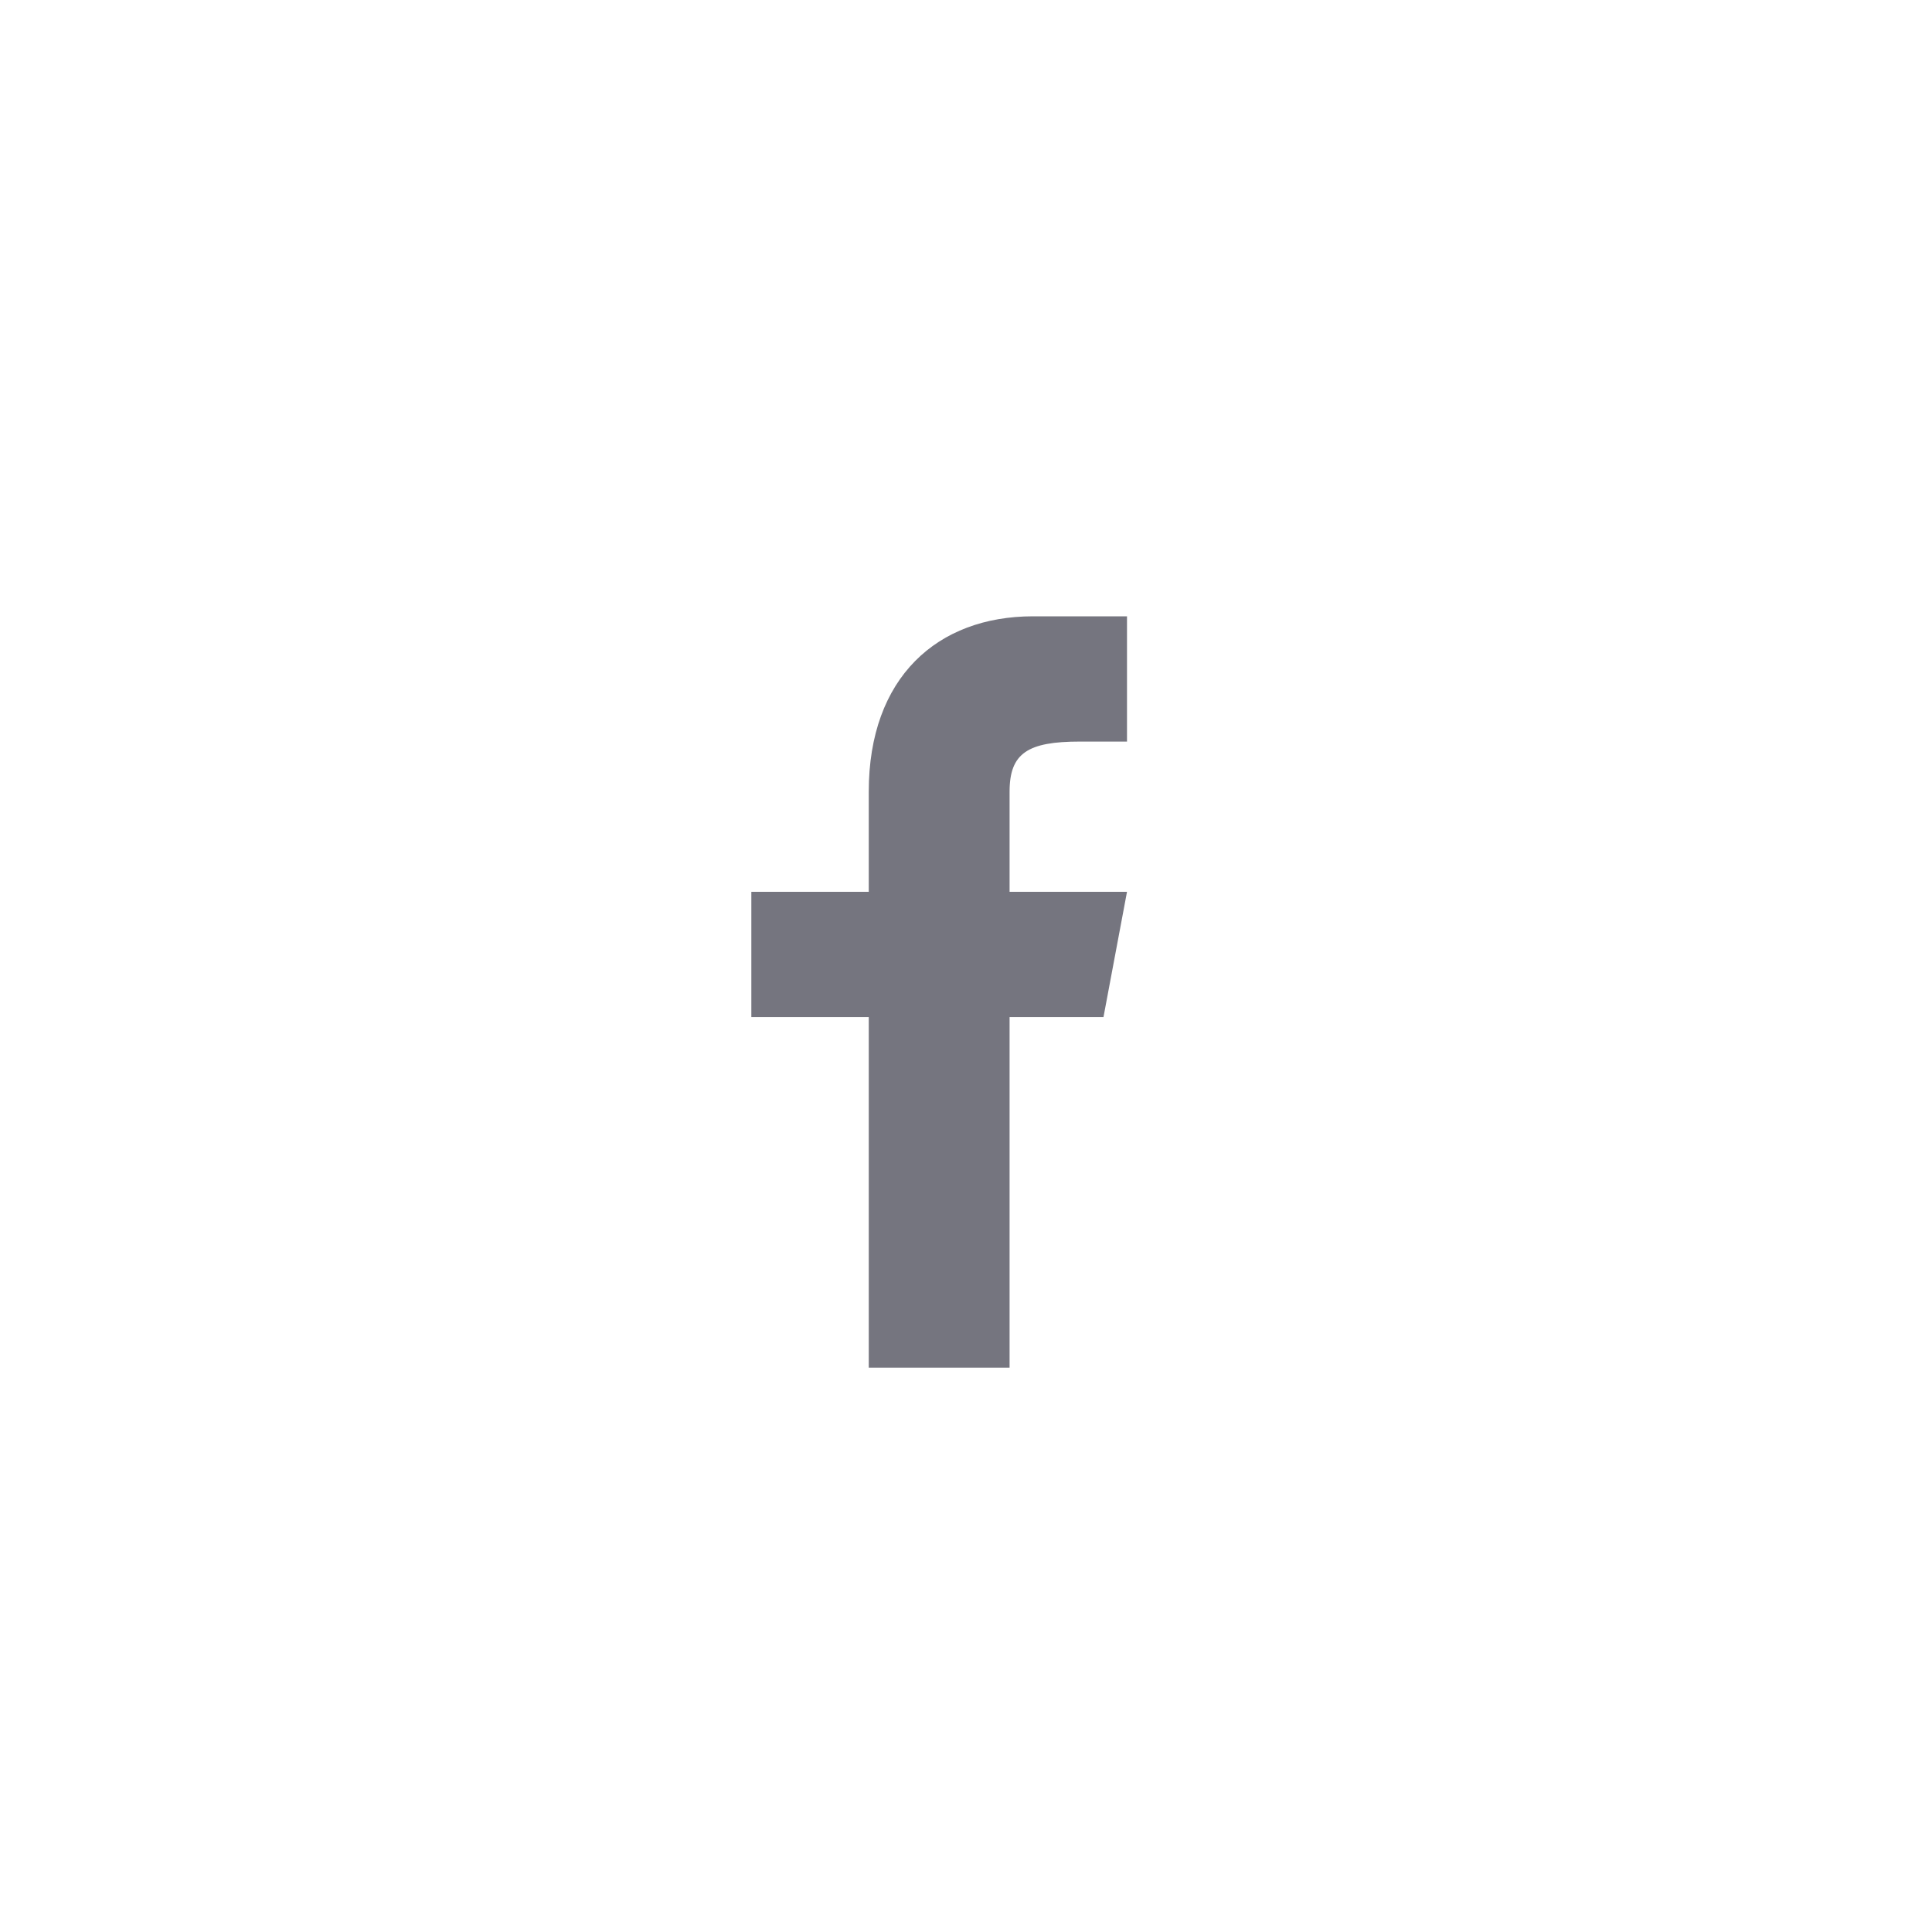
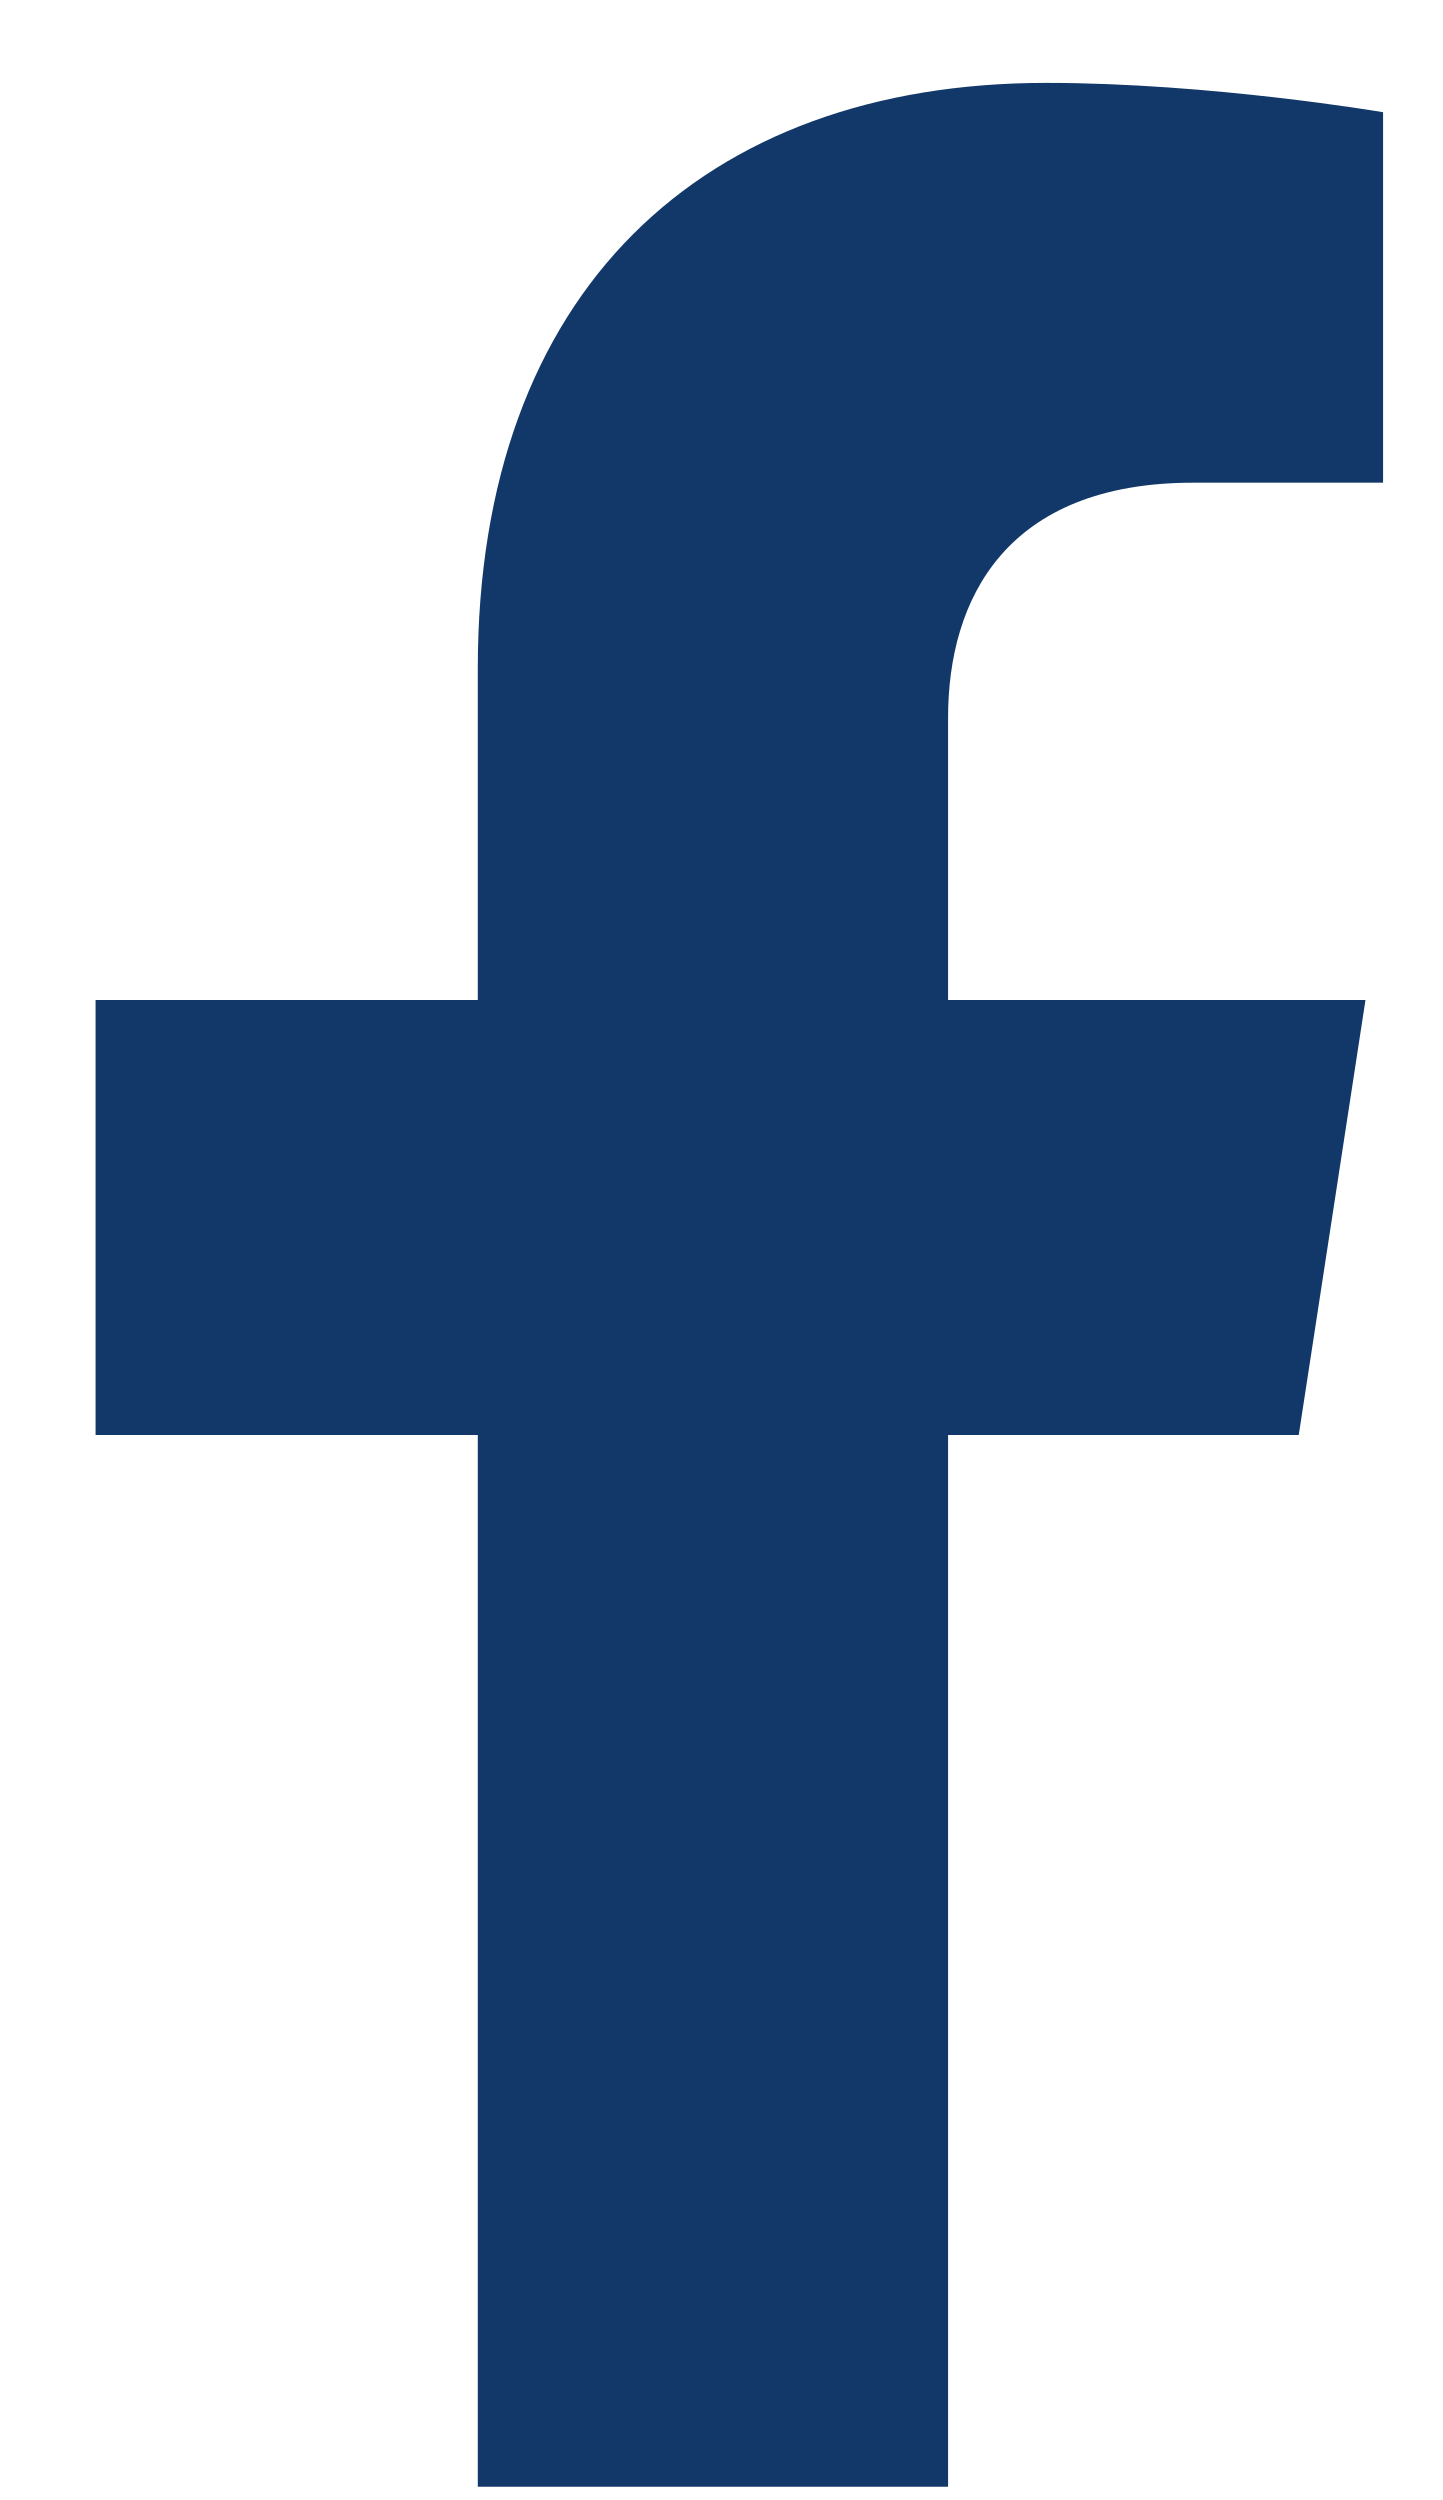
- <svg xmlns="http://www.w3.org/2000/svg" width="36" height="36" viewBox="0 0 36 36" fill="none">
-   <path d="M20.562 18.951L21 16.618L18.812 16.618V14.751C18.812 14.03 19.155 13.818 20.125 13.818H21V11.484C21 11.484 20.103 11.484 19.25 11.484C17.468 11.484 16.188 12.621 16.188 14.751V16.618H14V18.951H16.188V25.484H18.812V18.951H20.562Z" fill="#75757F" />
+ <svg xmlns="http://www.w3.org/2000/svg" width="15" height="26" viewBox="0 0 15 26" fill="none">
+   <path d="M13.507 14.924L14.201 10.4H9.86V7.464C9.86 6.226 10.466 5.02 12.41 5.02H14.384V1.167C14.384 1.167 12.593 0.862 10.881 0.862C7.305 0.862 4.969 3.029 4.969 6.952V10.4H0.994V14.924H4.969V25.862H9.86V14.924H13.507Z" fill="#113869" />
</svg>
